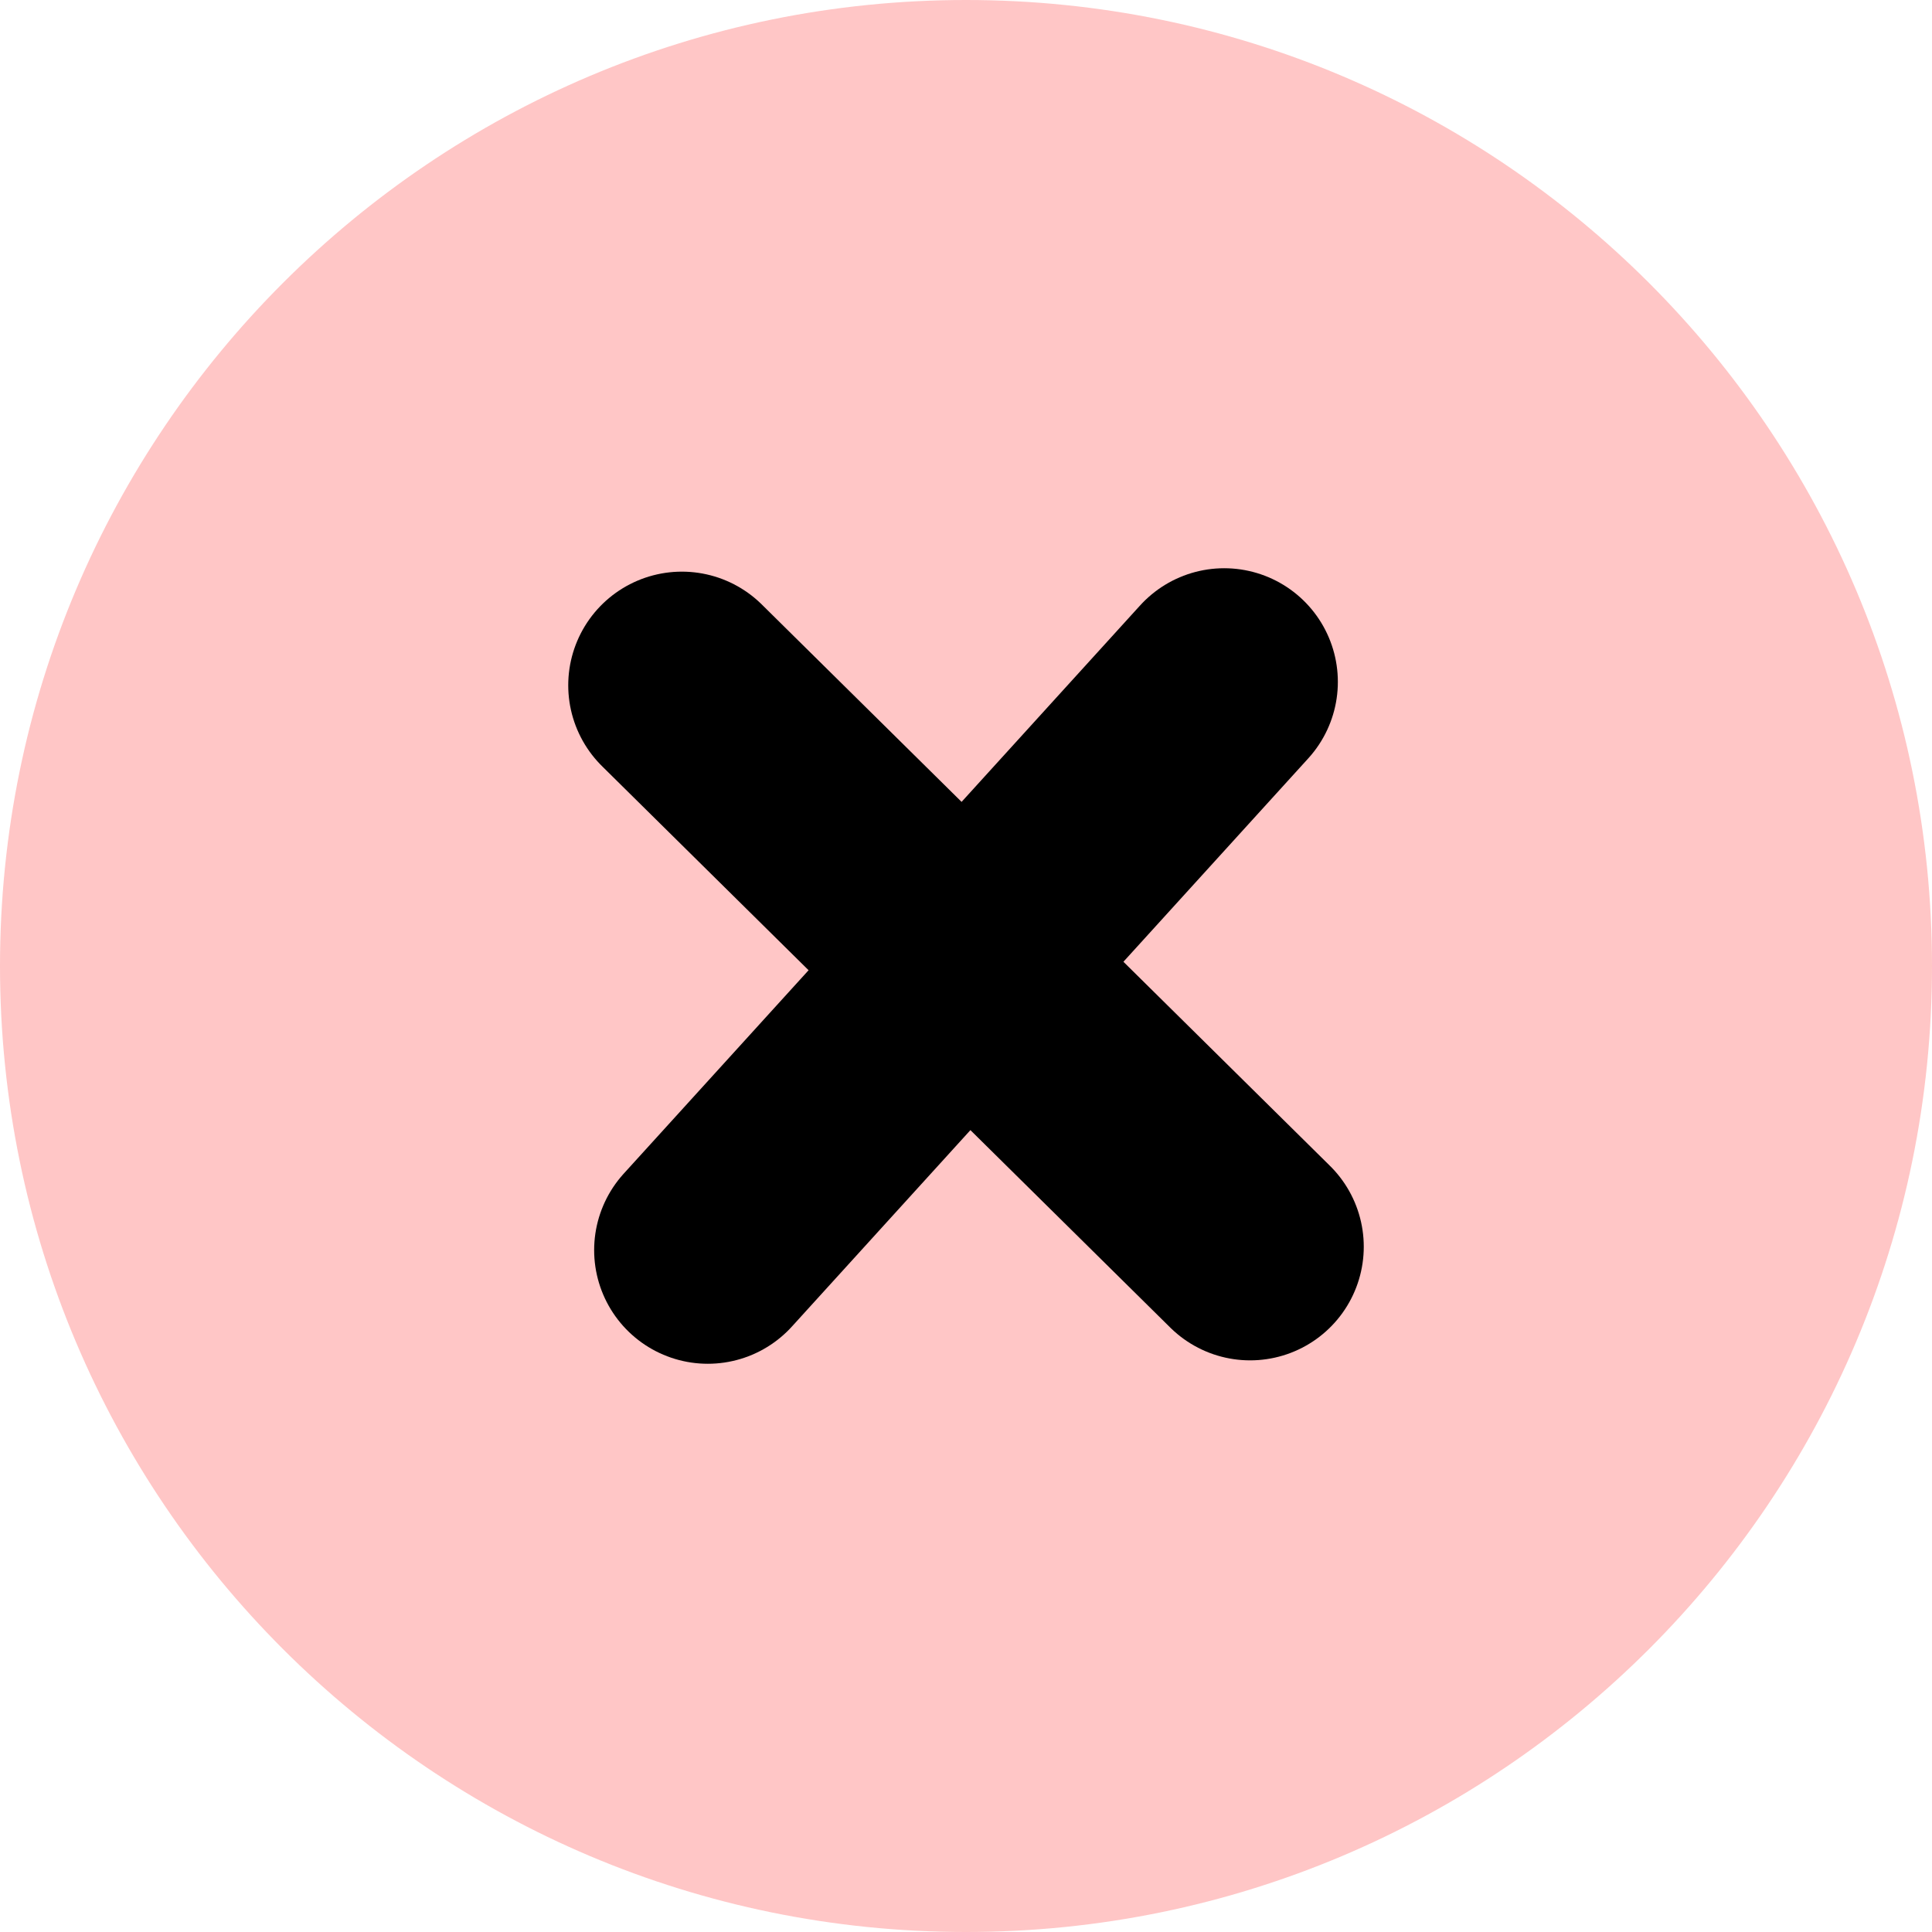
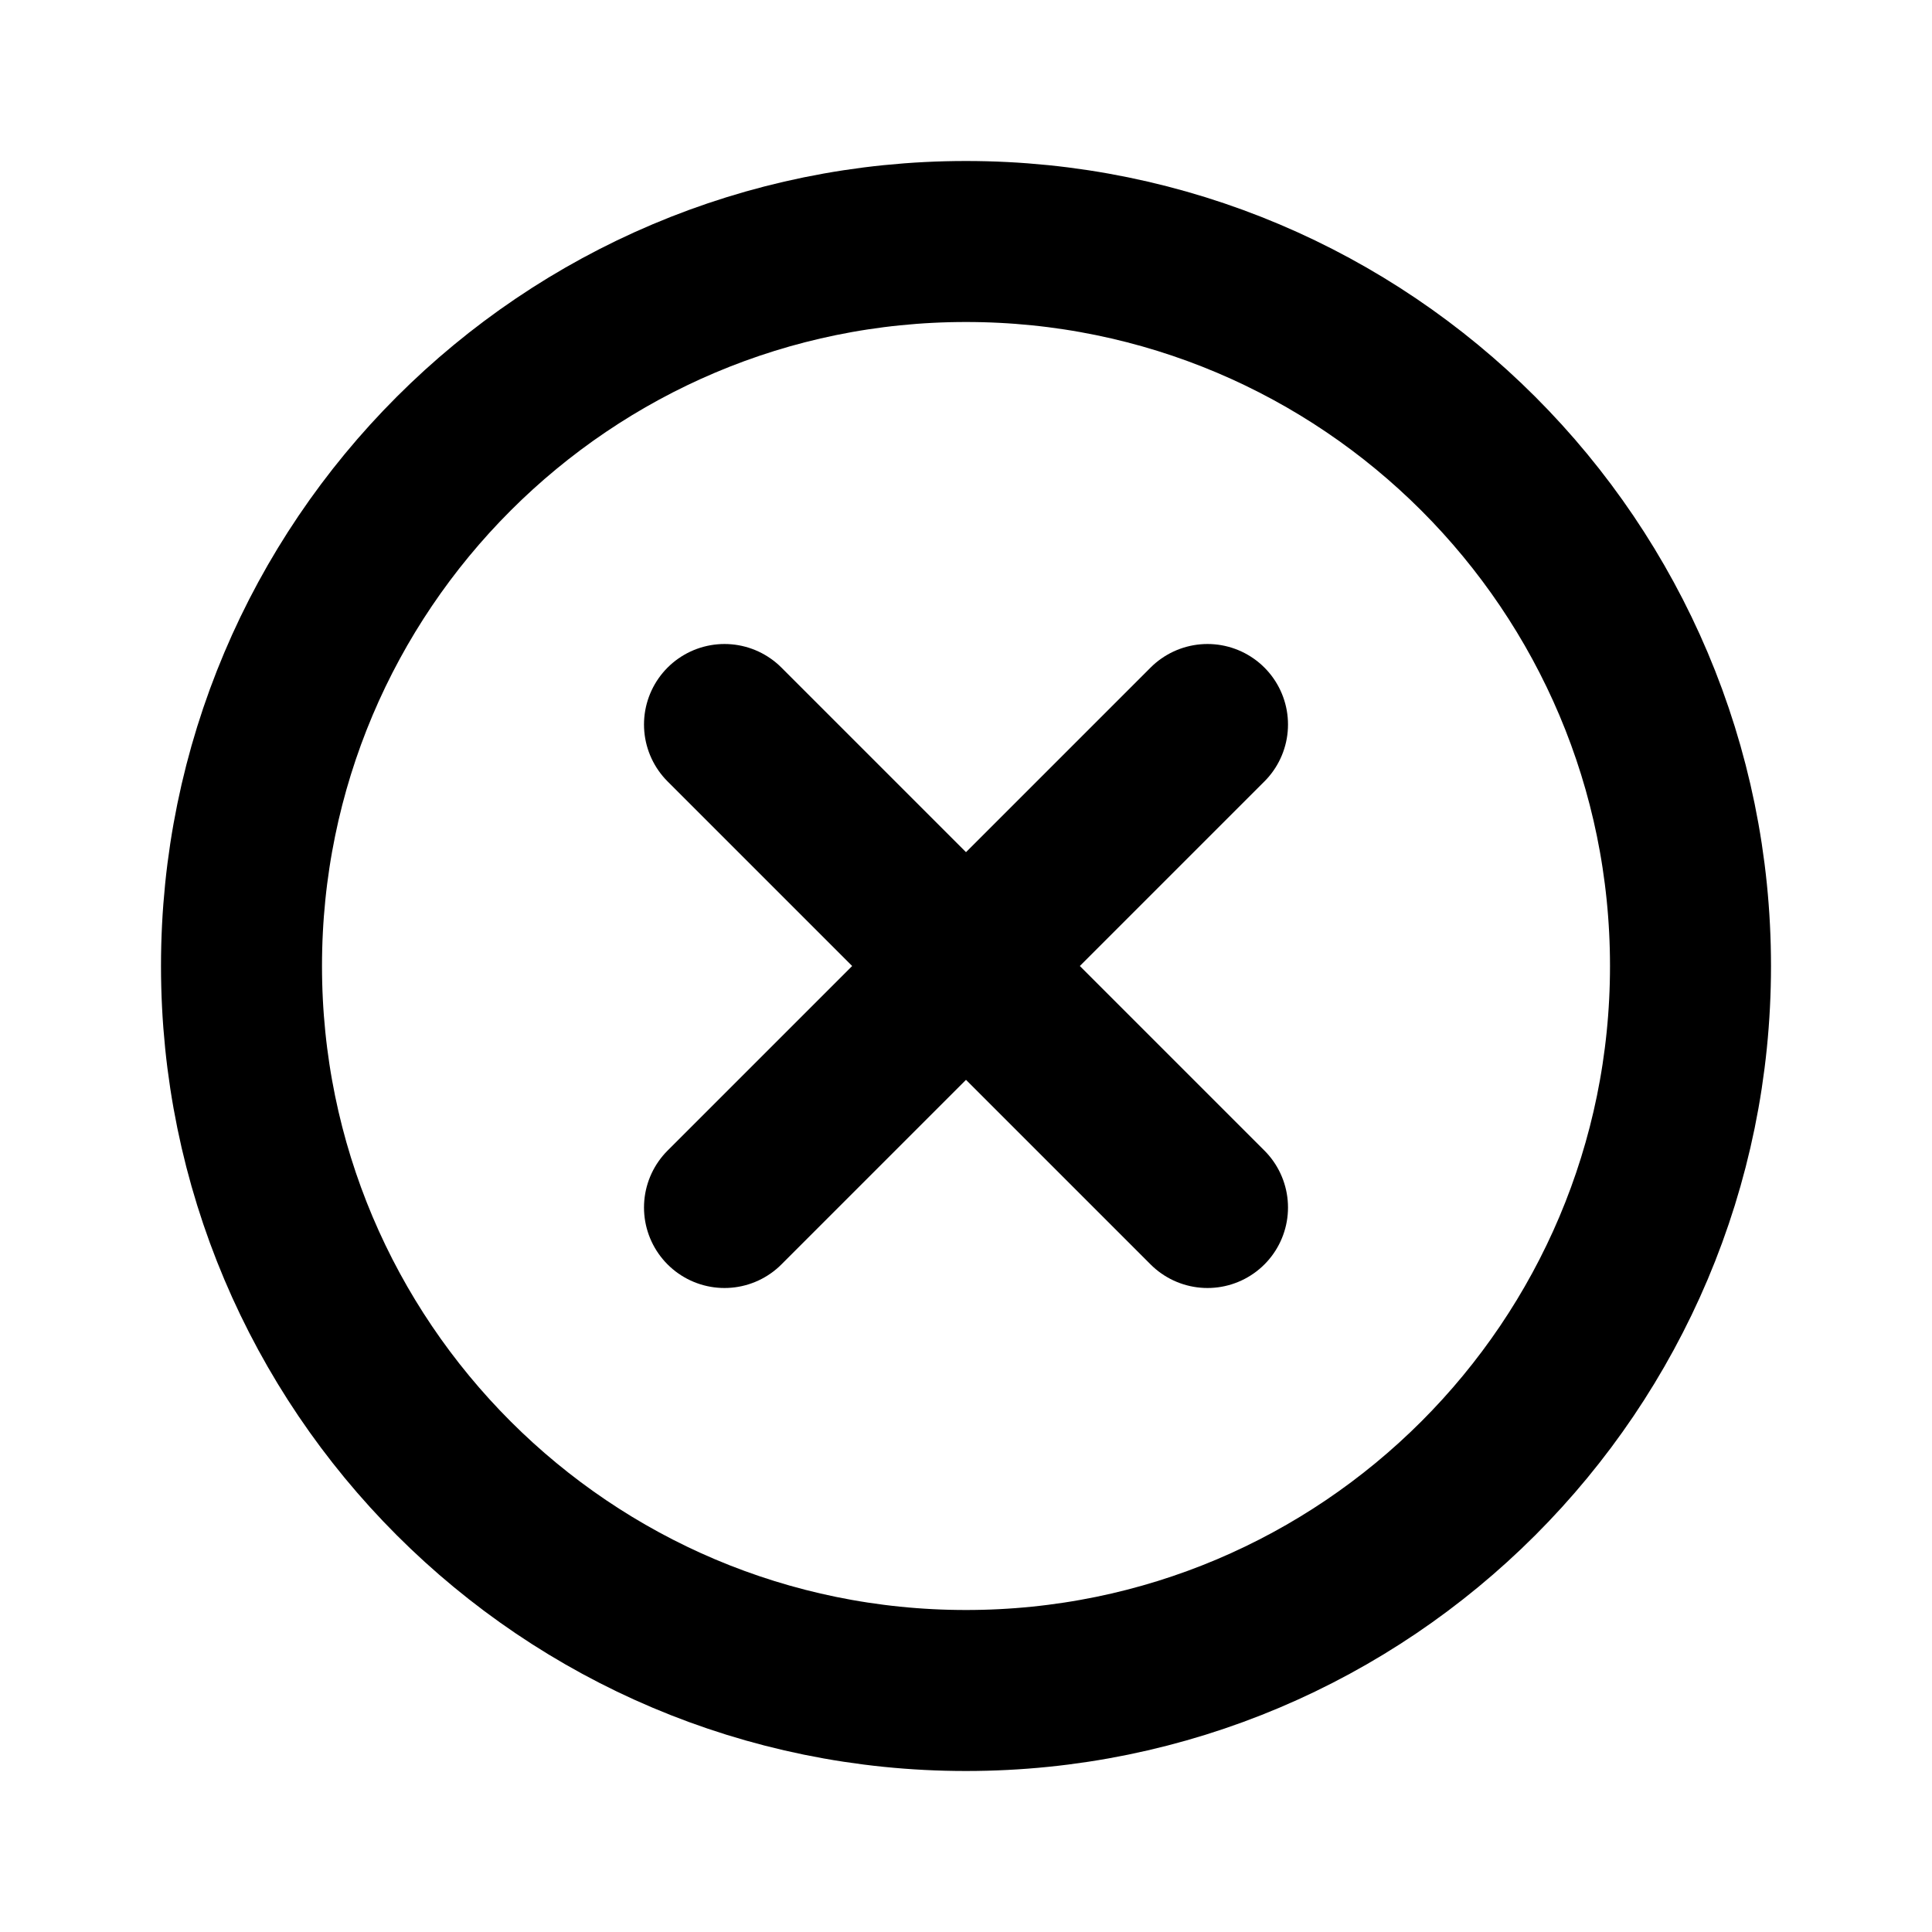
- <svg xmlns="http://www.w3.org/2000/svg" width="17" height="17" viewBox="0 0 17 17" fill="none">
-   <path d="M17 8.5C17 13.194 13.194 17 8.5 17C3.806 17 0 13.194 0 8.5C0 3.806 3.806 0 8.5 0C13.194 0 17 3.806 17 8.5Z" fill="#FFC6C6" />
-   <path d="M6.228 11L10.772 6" stroke="black" stroke-width="2" stroke-linecap="round" />
-   <path d="M6 6.03L11 10.97" stroke="black" stroke-width="2" stroke-linecap="round" />
+ <svg xmlns="http://www.w3.org/2000/svg" width="800px" height="800px" viewBox="0 0 24 24" fill="none">
+   <path d="M3 12C3 7.029 7.029 3 12 3C16.971 3 21 7.029 21 12C21 16.971 16.971 21 12 21C7.029 21 3 16.971 3 12Z" stroke="#000000" stroke-width="2" />
+   <path d="M9 9L15 15M15 9L9 15" stroke="#000000" stroke-width="2" stroke-linecap="round" />
</svg>
